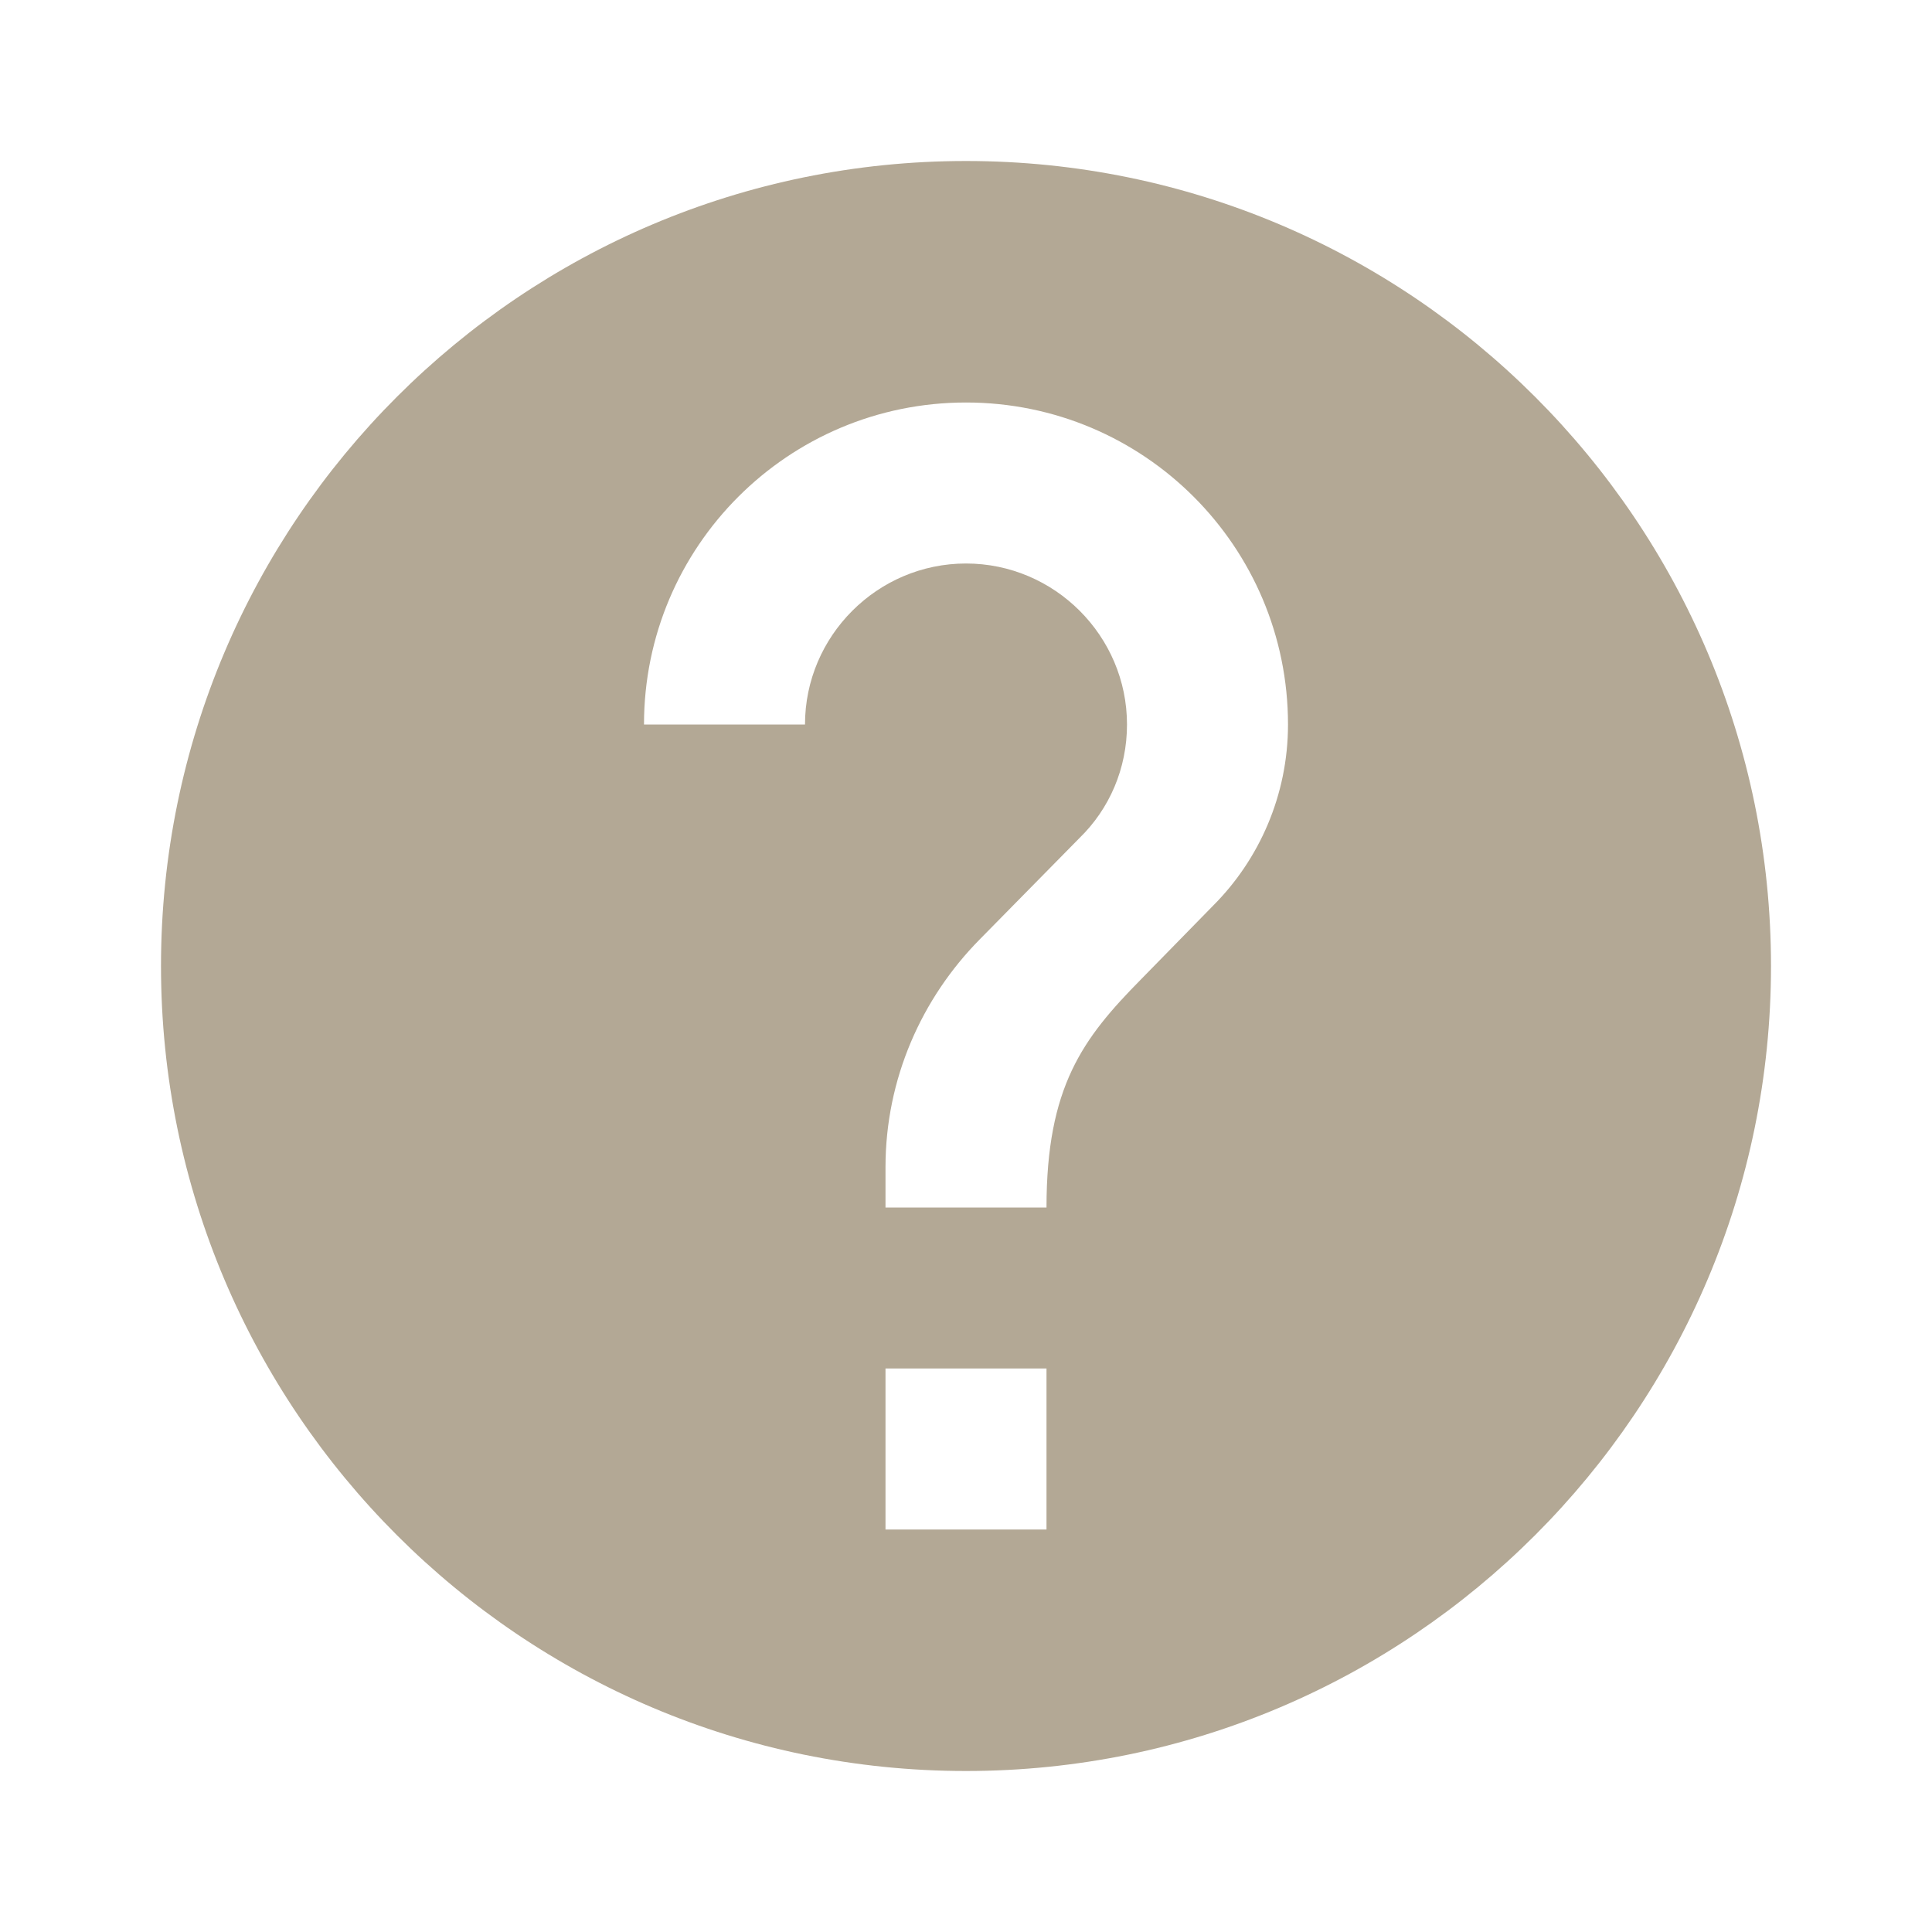
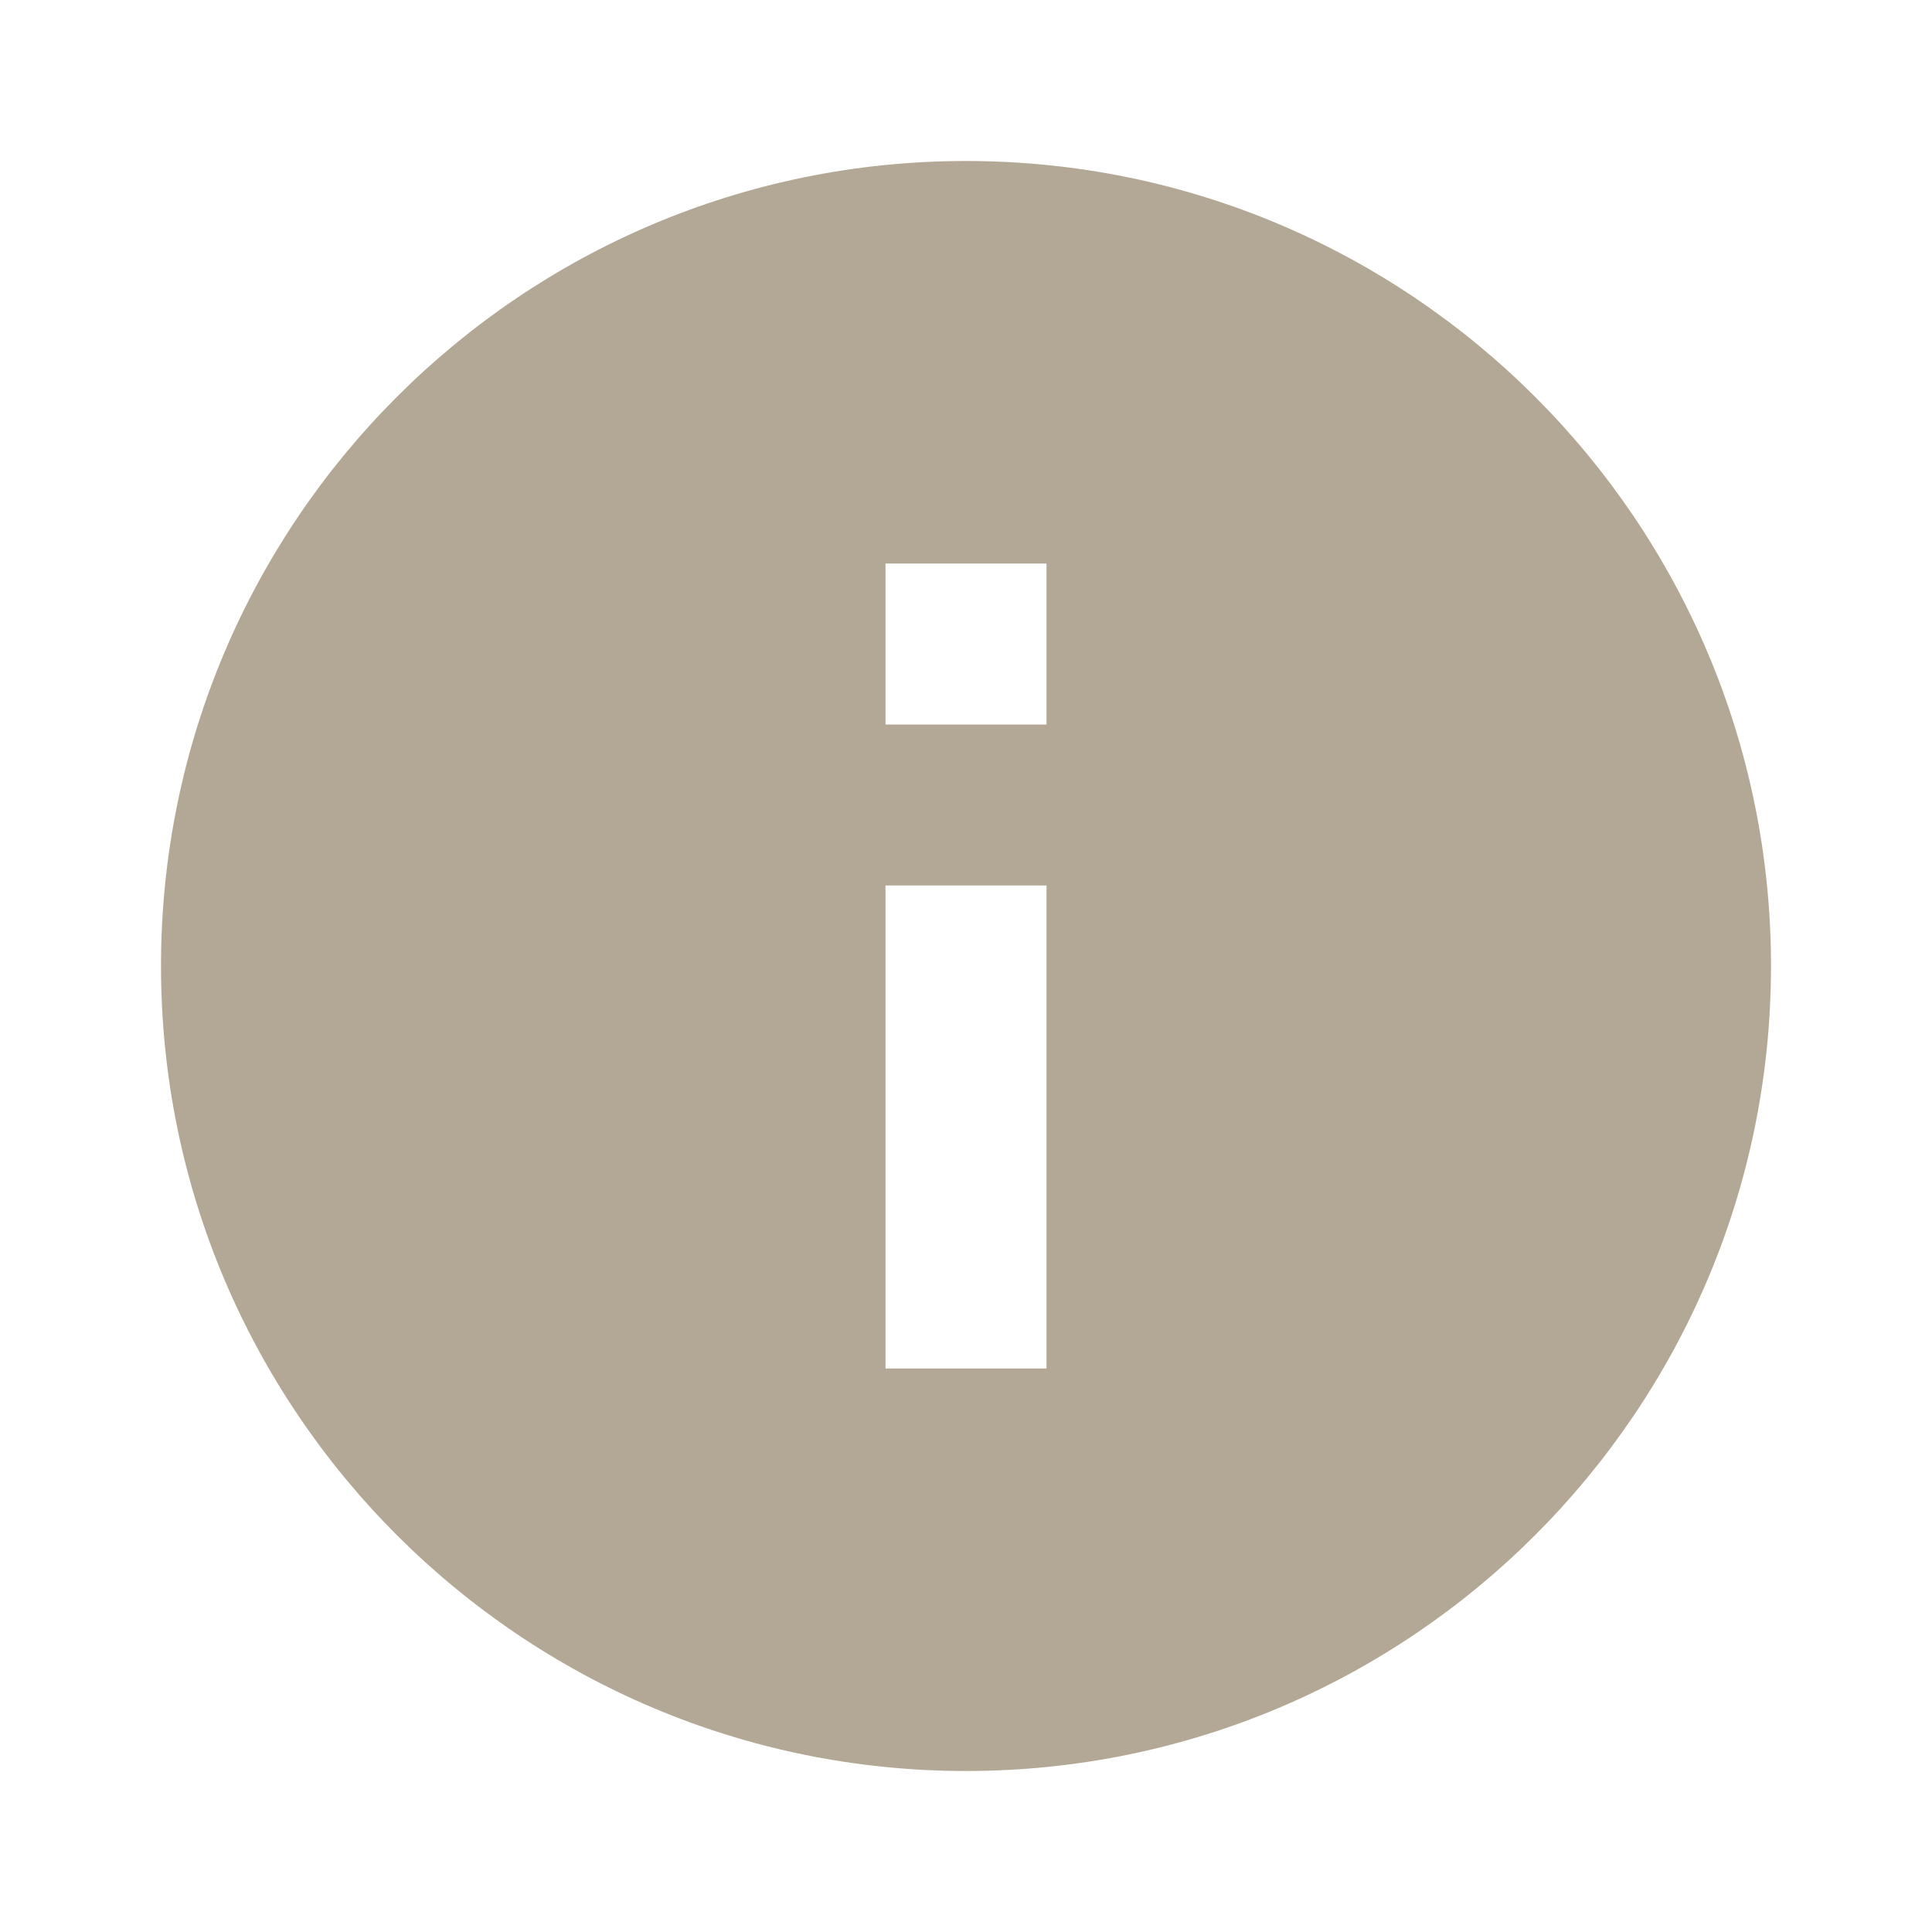
- <svg xmlns="http://www.w3.org/2000/svg" height="24" viewBox="0 0 24 24" width="24">
+ <svg xmlns="http://www.w3.org/2000/svg" height="24px" viewBox="0 0 24 24" width="24px" fill="#B3A895">
  <path d="M0 0h24v24H0z" fill="none" />
-   <path fill="#B3A895" d="M12 2C6.48 2 2 6.48 2 12s4.48 10 10 10 10-4.48 10-10S17.52 2 12 2zm1 17h-2v-2h2v2zm2.07-7.75l-.9.92C13.45 12.9 13 13.5 13 15h-2v-.5c0-1.1.45-2.1 1.17-2.83l1.24-1.26c.37-.36.59-.86.59-1.41 0-1.1-.9-2-2-2s-2 .9-2 2H8c0-2.21 1.79-4 4-4s4 1.79 4 4c0 .88-.36 1.68-.93 2.25z" />
+   <path d="M12 2C6.48 2 2 6.48 2 12s4.48 10 10 10 10-4.48 10-10S17.52 2 12 2zm1 15h-2v-6h2v6zm0-8h-2V7h2v2z" />
</svg>
